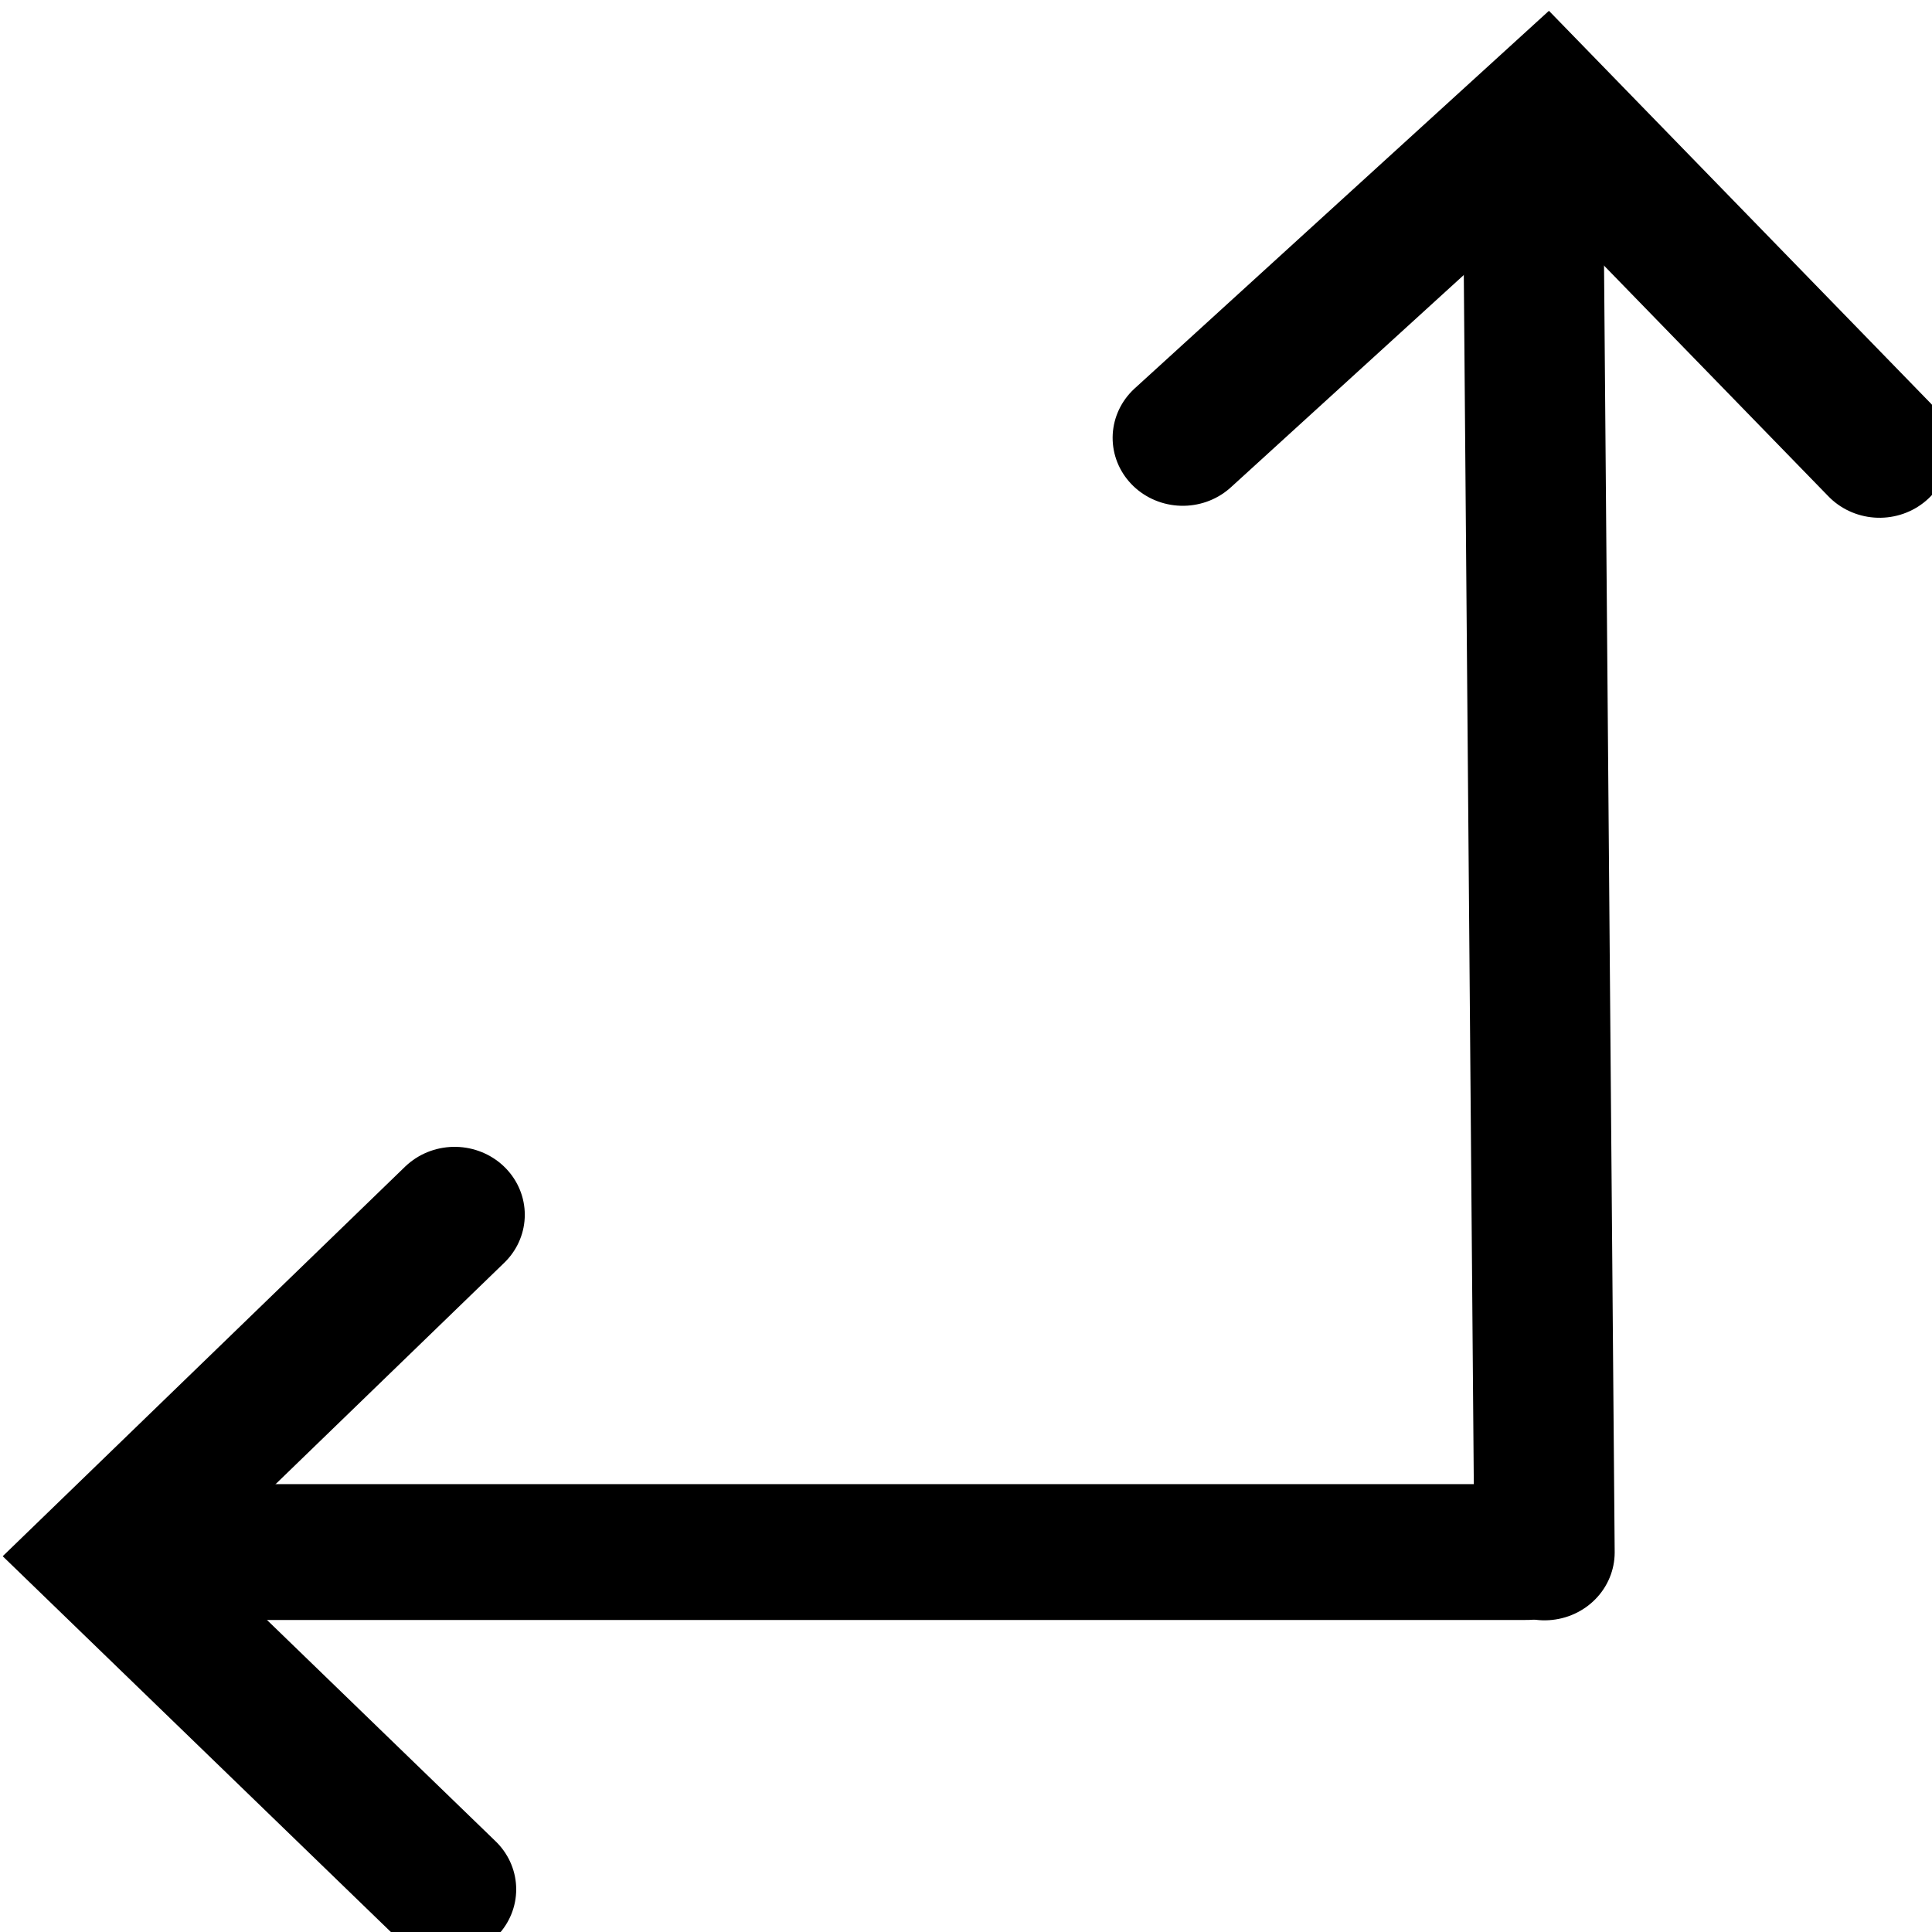
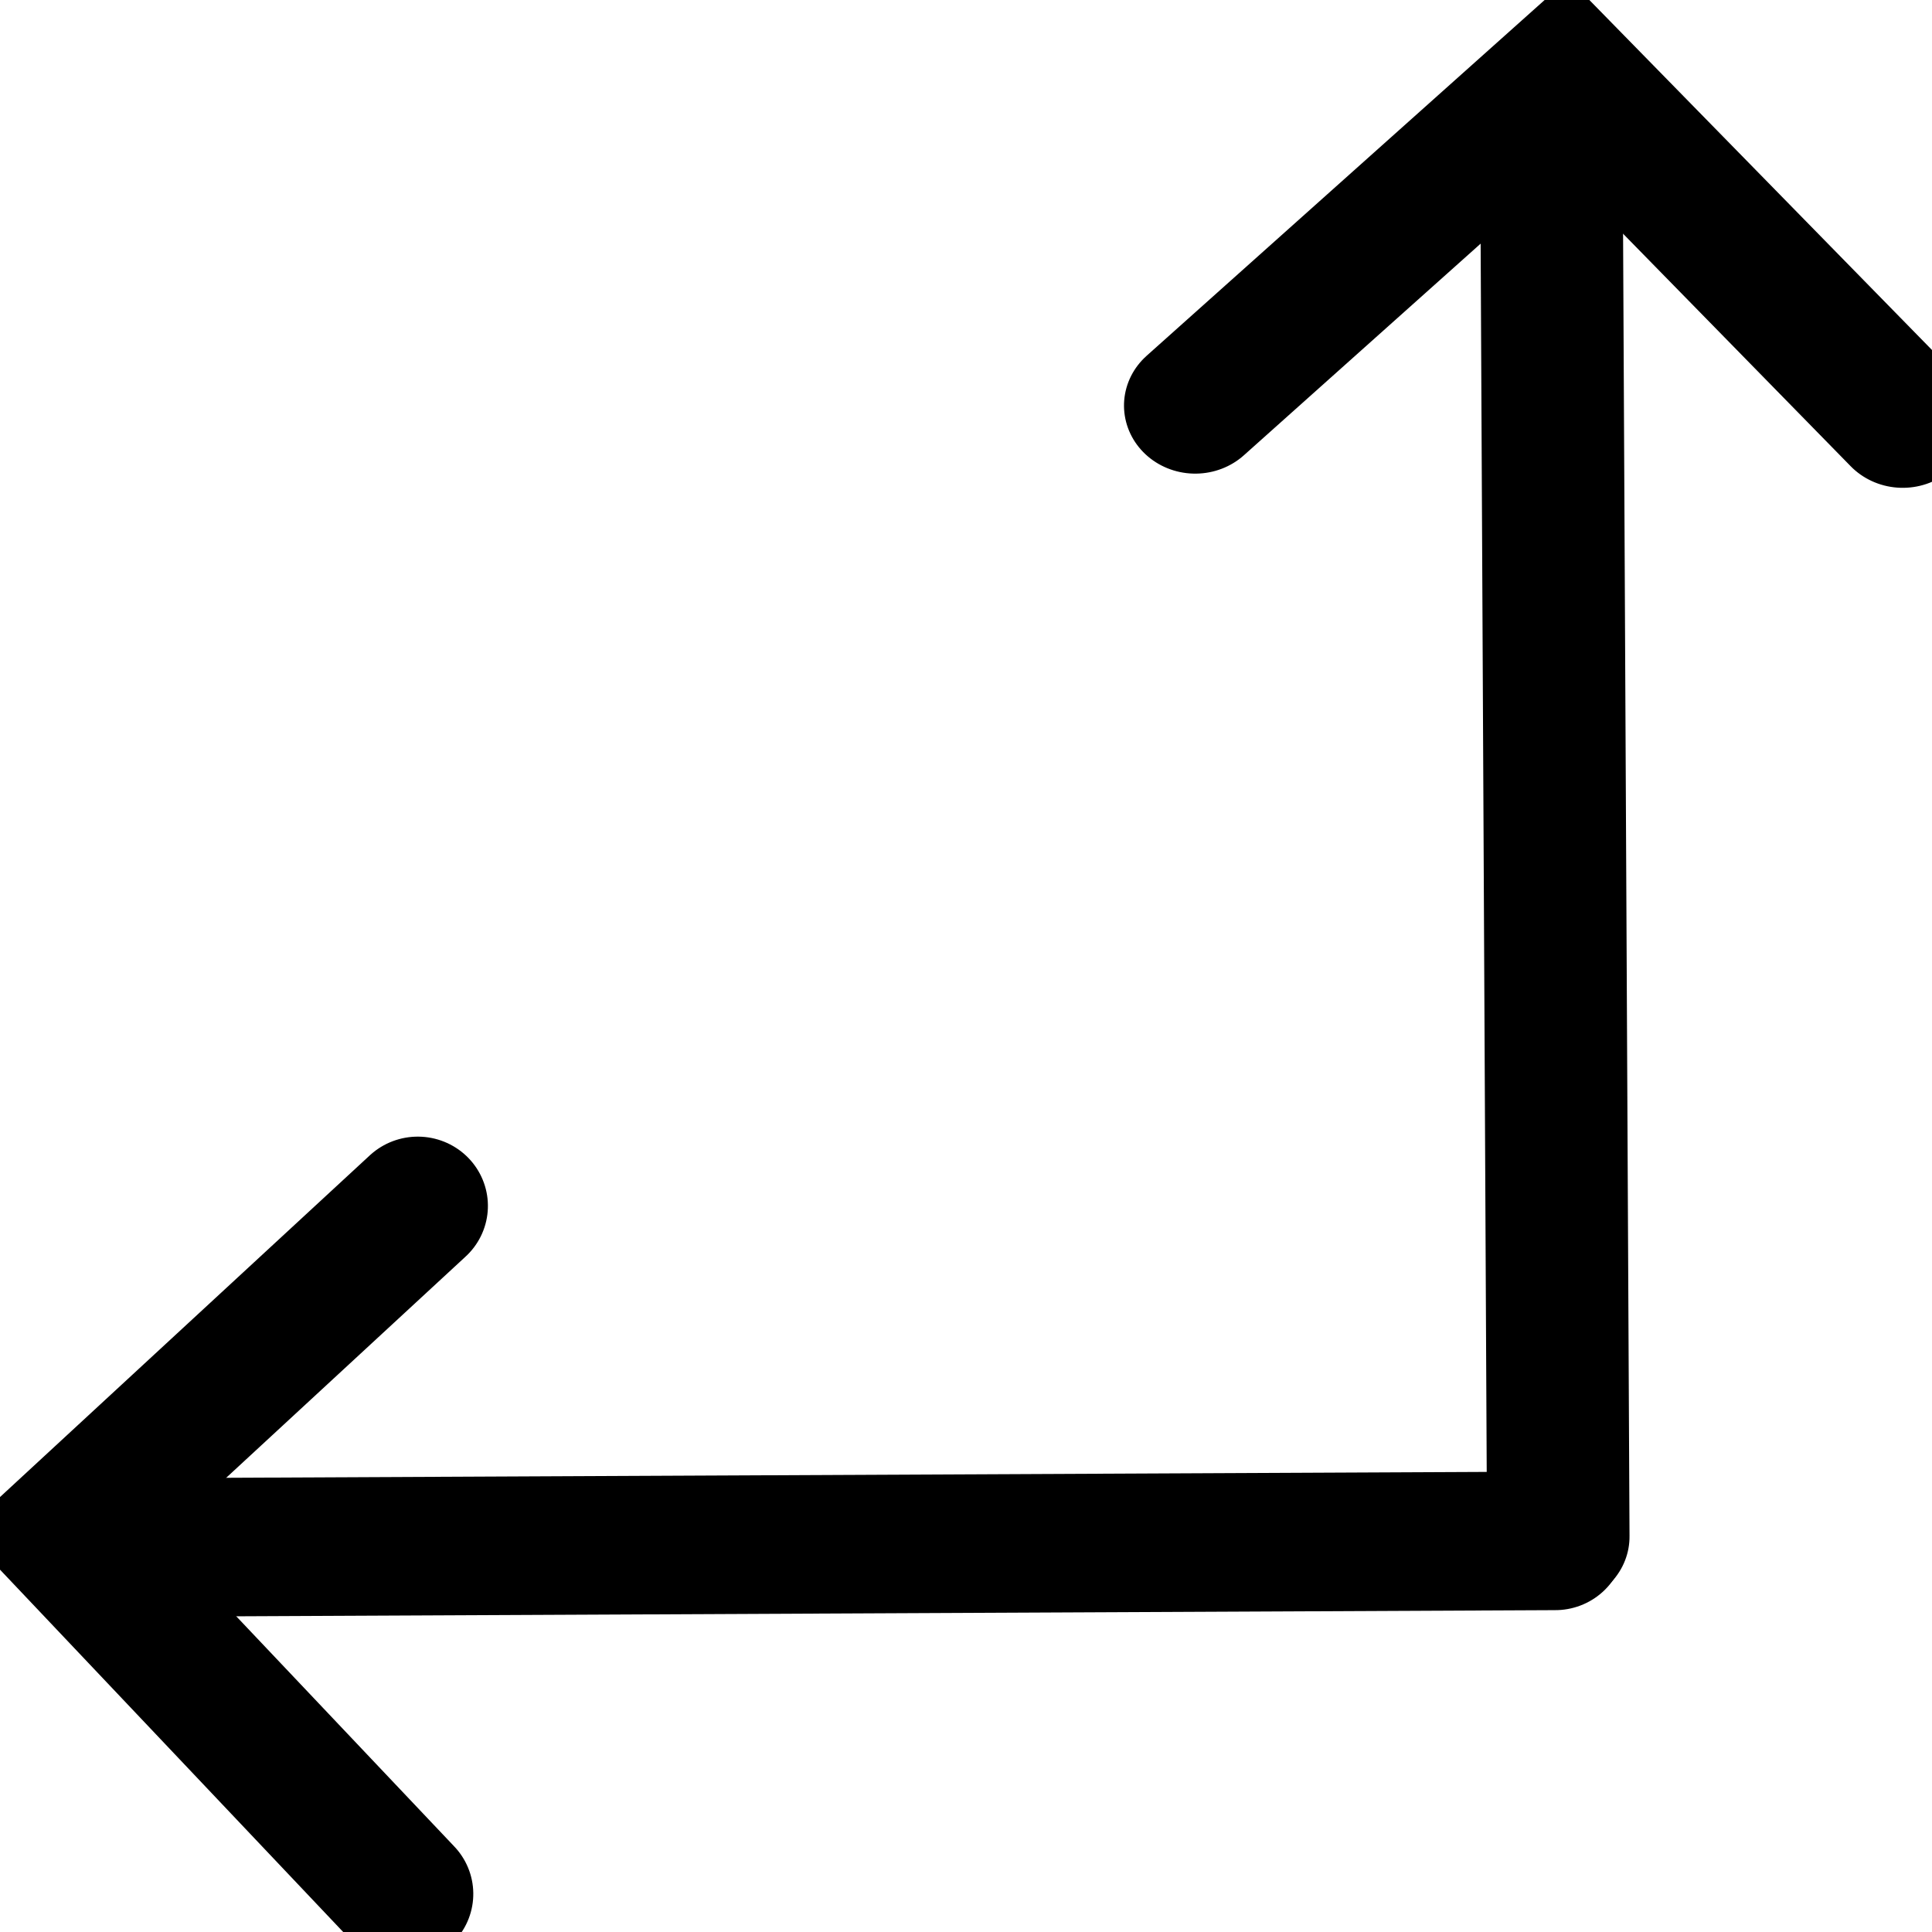
- <svg xmlns="http://www.w3.org/2000/svg" id="svg4528" viewBox="0 0 1000 1000" version="1.1">
-   <g id="layer1" transform="translate(0,-52.36218)">
-     <g id="g4377" stroke-linejoin="miter" transform="matrix(1.558474,0,0,1.508835,24069.889,1525.483)" stroke="#000" stroke-linecap="round" stroke-miterlimit="4" stroke-dasharray="none" stroke-width="46.6" fill="none">
-       <g id="g4347" transform="matrix(-1,0,0,1,-15509.153,-789.1239)">
-         <path id="path4349" d="m-571.67,345.22,428.81,0" />
-         <path id="path4351" d="M-215.62,229.51-98.48,346.65-212.77,460.93" />
-       </g>
-       <g id="g4353" transform="matrix(0.03005806,-0.9995482,0.9995482,0.03005806,-15275.946,-1048.562)">
-         <path id="path4355" d="m-594.15,362.41,451.29-17.188" />
-         <path id="path4357" d="M-215.6,230.83-98.46,347.98-212.75,462.26" />
+ <svg xmlns="http://www.w3.org/2000/svg" id="svg4989" viewBox="0 0 100 100" height="100%" width="100%" version="1.1">
+   <g id="layer1" transform="matrix(0.09861861,0,0,0.1010378,0.2888985,-4.908557)">
+     <g id="tri" stroke-linejoin="miter" transform="matrix(1.498828,0,0,1.490666,21303.708,-907.0958)" stroke="#000" stroke-linecap="round" stroke-miterlimit="4" stroke-dasharray="none" stroke-width="46.6" fill="none">
+       <g id="layer1-0" transform="matrix(6.765335,0,0,6.639508,-18392.518,-974.8013)">
+         <g id="tri-1" stroke-linejoin="miter" transform="matrix(0.1526355,0,0,0.1455932,2783.996,151.8235)" stroke="#000" stroke-linecap="round" stroke-miterlimit="4" stroke-dasharray="none" stroke-width="46.6" fill="none">
+           <g id="layer1-06" transform="matrix(0.6735977,0,0,0.6885518,-14212.484,595.2302)">
+             <g id="tri-2" stroke-linejoin="miter" transform="matrix(1.498828,0,0,1.490666,21303.708,-907.0958)" stroke="#000" stroke-linecap="round" stroke-miterlimit="4" stroke-dasharray="none" stroke-width="46.6" fill="none">
+               <g id="layer1-02" transform="matrix(0.6477184,0,0,0.653828,-14204.81,613.3179)">
+                 <g id="tri-0" stroke-linejoin="miter" transform="matrix(1.498828,0,0,1.490666,21303.708,-907.0958)" stroke="#000" stroke-linecap="round" stroke-miterlimit="4" stroke-dasharray="none" stroke-width="46.6" fill="none">
+                   <g id="layer1-1" transform="matrix(0.7064815,0,0,0.7088271,-14232.024,590.9104)">
+                     <g id="tri-7" stroke-linejoin="miter" transform="matrix(1.498828,0,0,1.490666,21303.708,-907.0958)" stroke="#000" stroke-linecap="round" stroke-miterlimit="4" stroke-dasharray="none" stroke-width="46.6" fill="none">
+                       <g id="g4401" transform="matrix(0.9989818,0,0,0.9826735,-13.81247,20.25731)">
+                         <g id="g4323" transform="matrix(0.03333582,-0.9994442,0.9994442,0.03333582,-14020.737,563.2483)">
+                           <path id="path4325" d="m-594.15,362.41,451.29-17.188" />
+                           <path id="path4327" d="M-211.18,230.83-94.038,347.97-208.32,462.26" />
+                         </g>
+                       </g>
+                       <g id="g4329-9" transform="matrix(-0.9829995,-0.03333582,0.03278732,-0.9994442,-14275.147,1512.96)">
+                         <path id="path4331" d="m-594.15,362.41,451.29-17.188" />
+                         <path id="path4333" d="M-215.6,230.98-98.455,348.12-212.74,462.41" />
+                       </g>
+                     </g>
+                   </g>
+                 </g>
+               </g>
+             </g>
+           </g>
+         </g>
      </g>
    </g>
  </g>
</svg>
